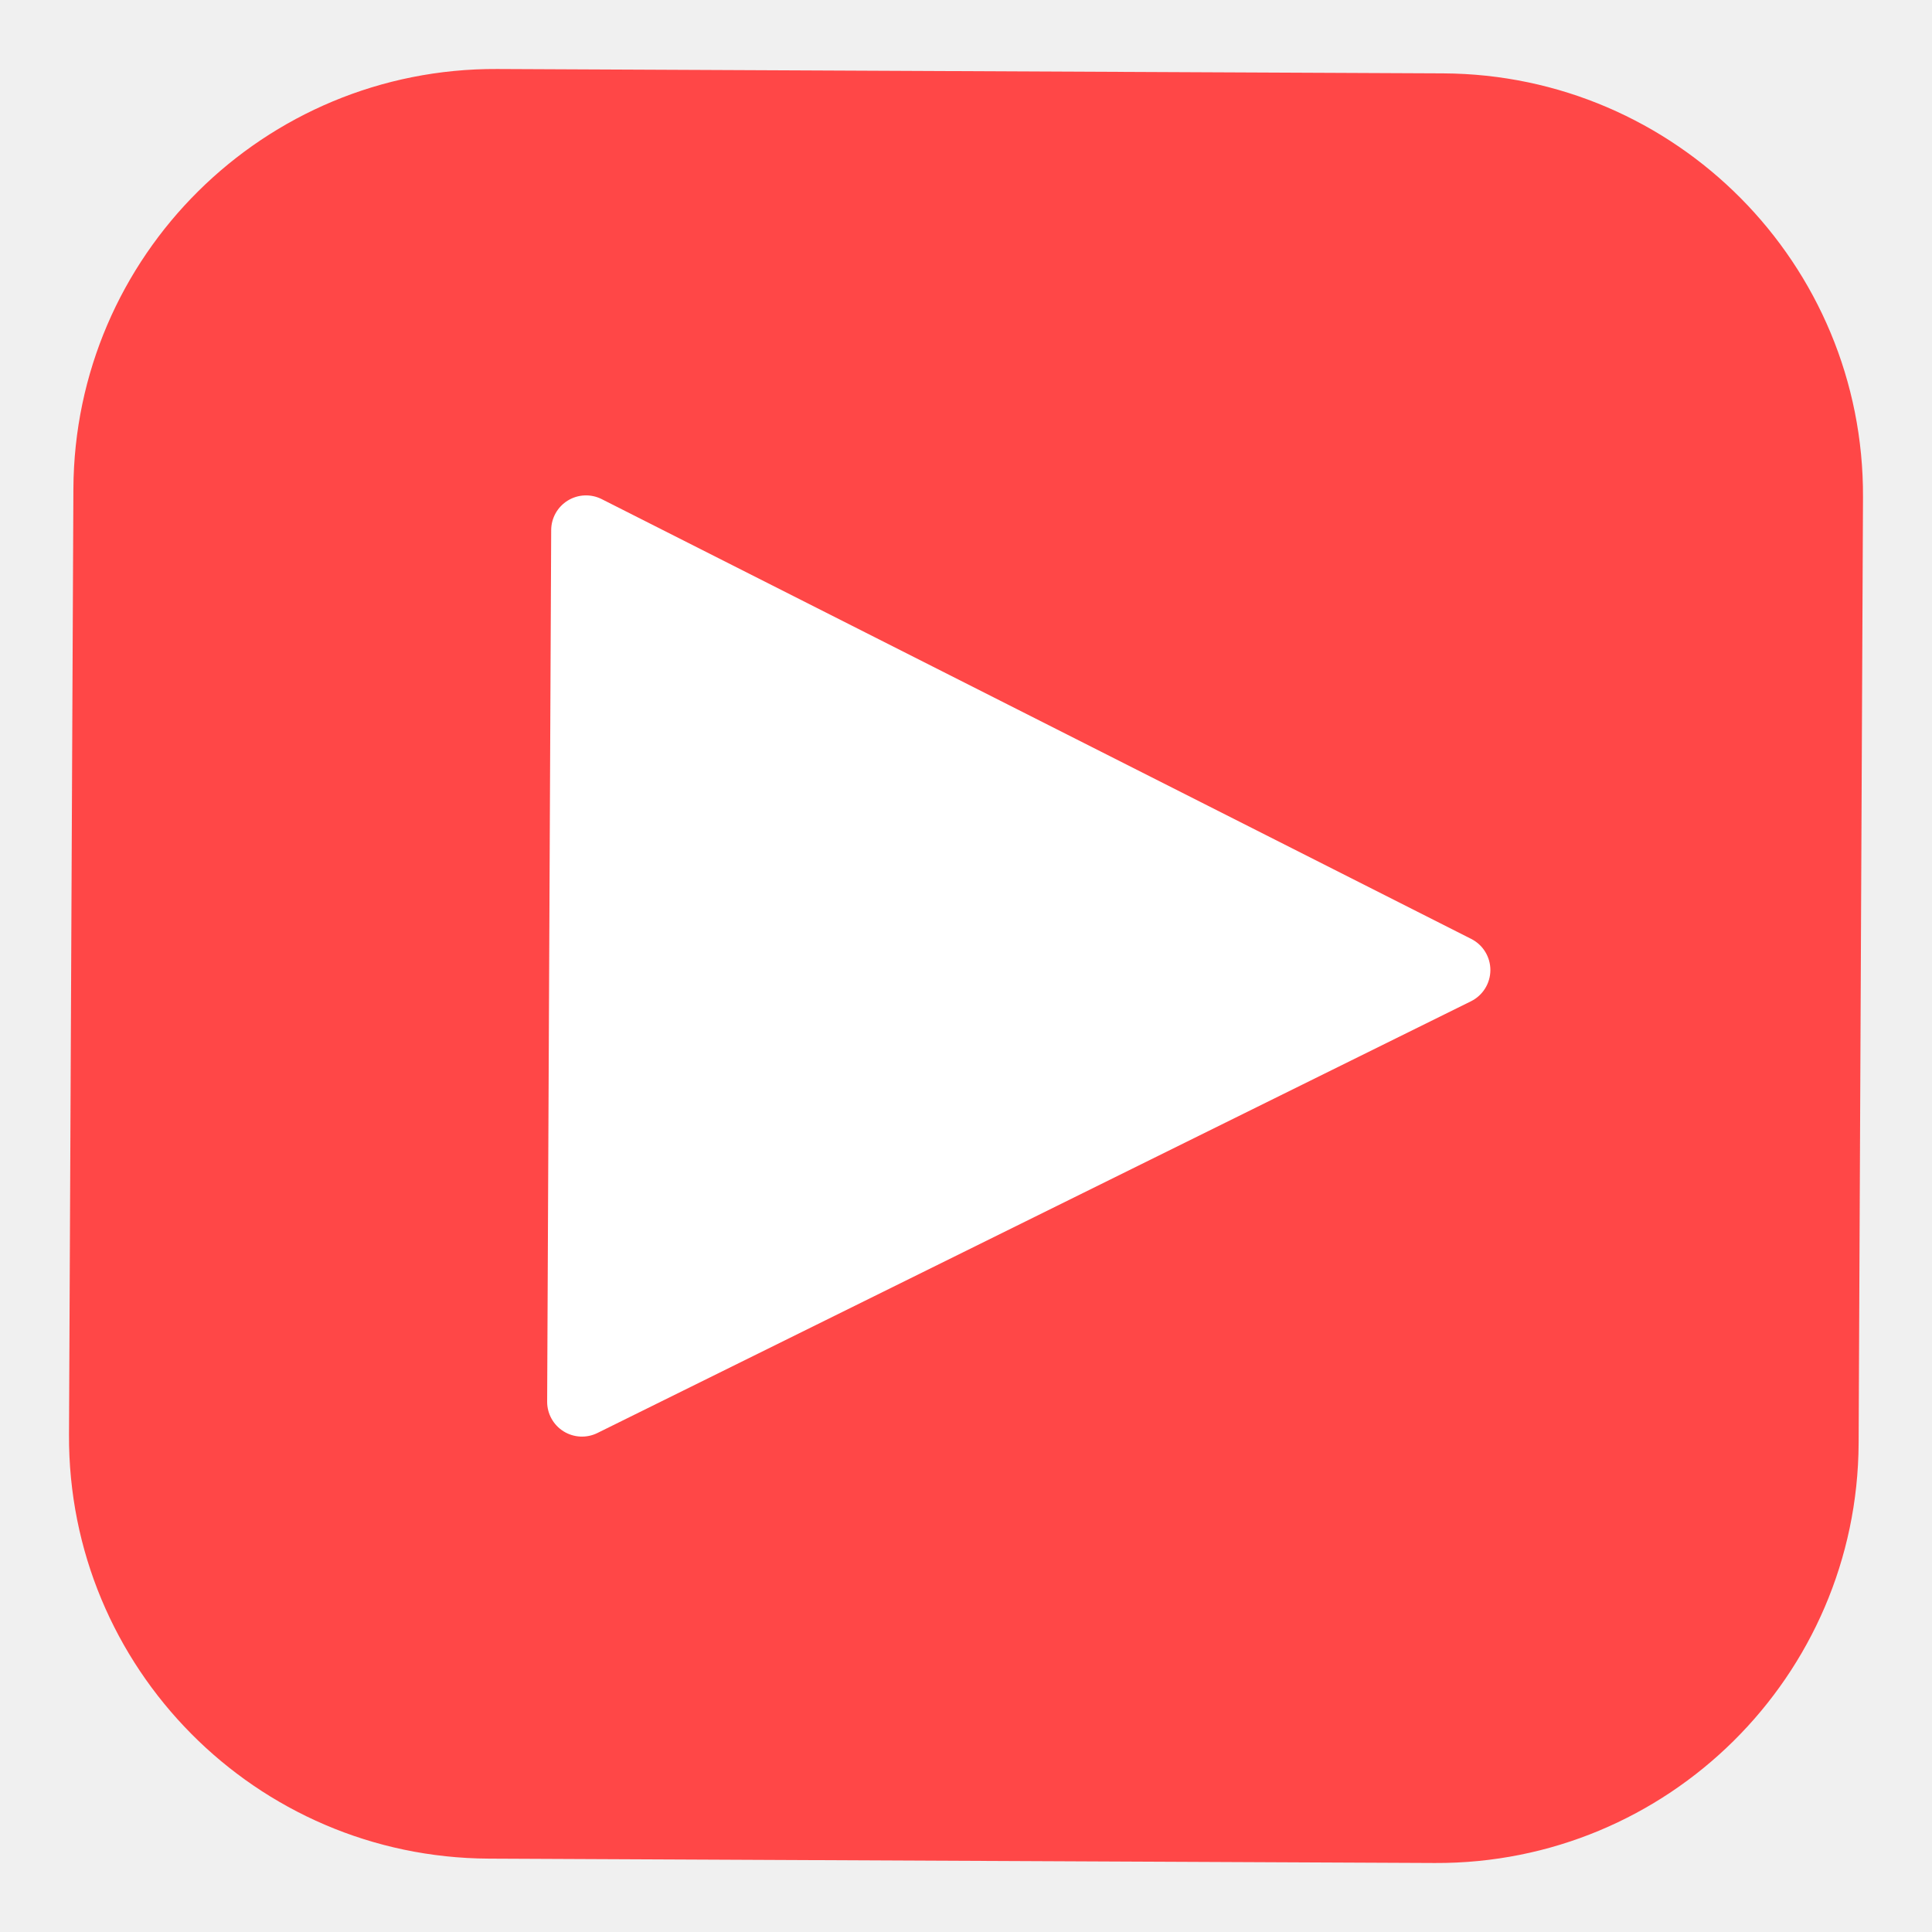
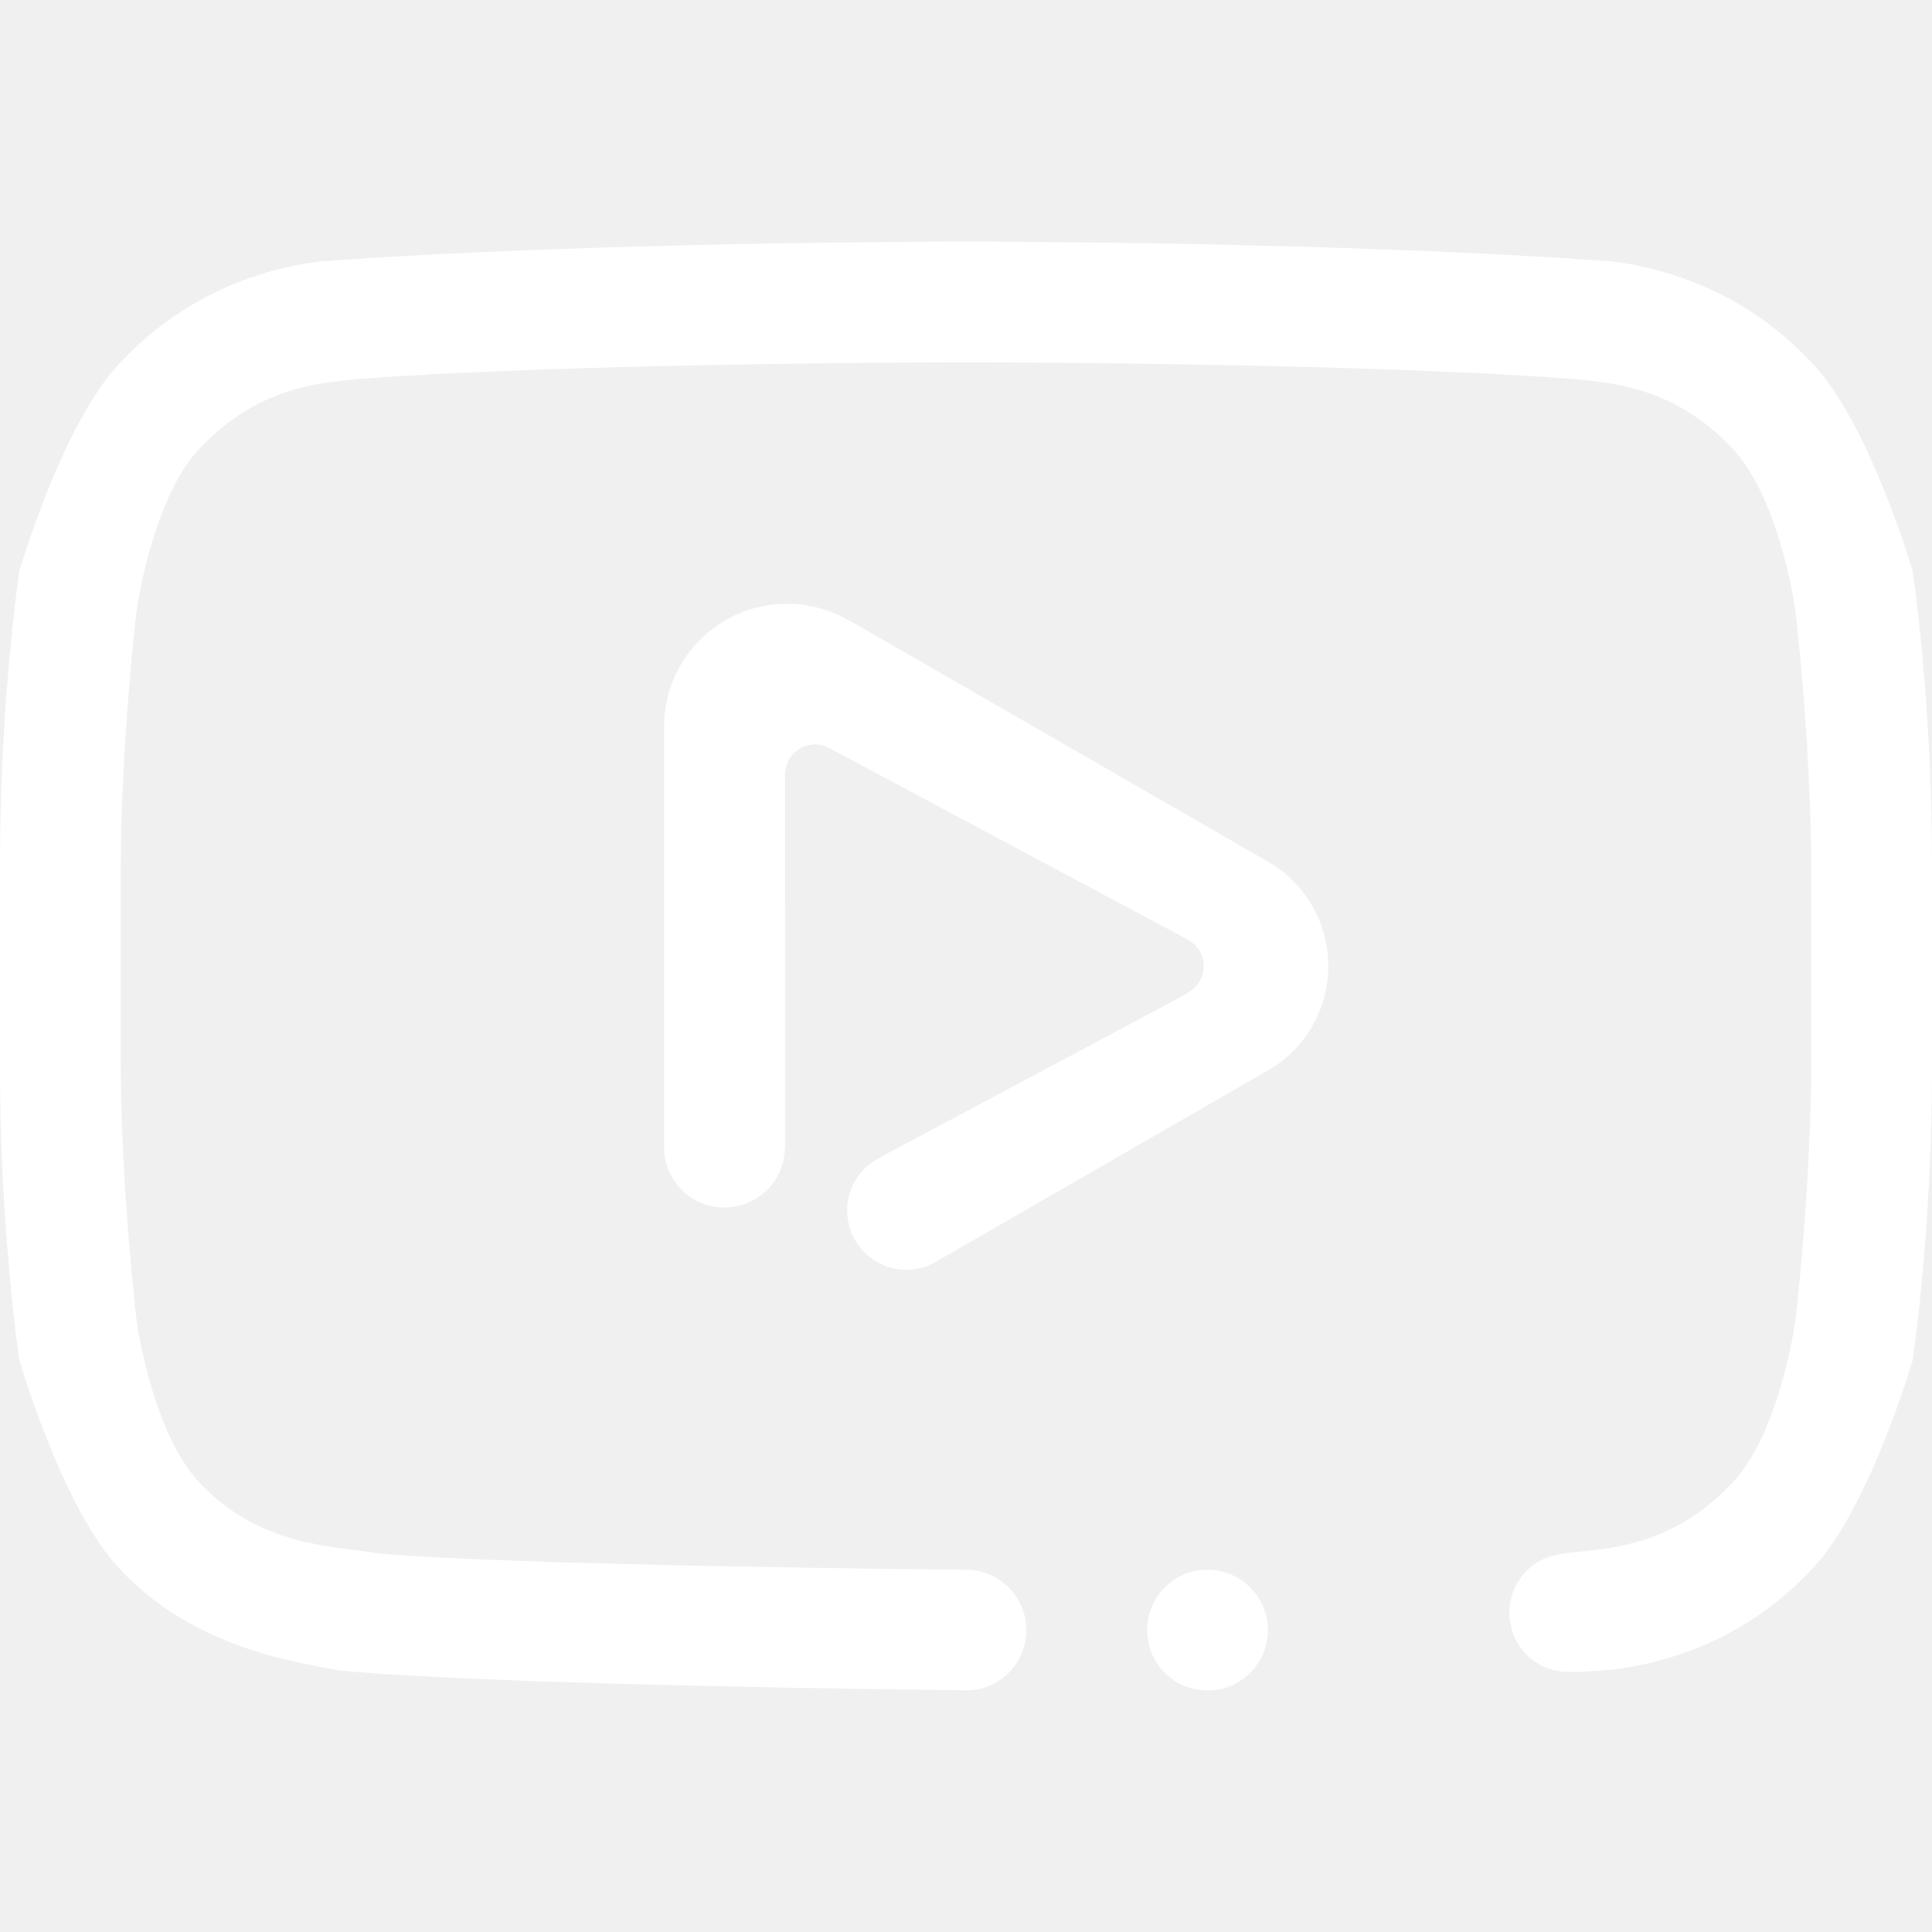
- <svg xmlns="http://www.w3.org/2000/svg" viewBox="0 0 700 700">
-   <g id="play_square">
-     <path d="M522.878,26.585,180.124,25A152.823,152.823,0,0,0,26.592,177.123L25.002,519.874A152.837,152.837,0,0,0,177.123,673.415l342.753,1.585a152.835,152.835,0,0,0,153.54-152.124l1.583-342.75A152.832,152.832,0,0,0,522.878,26.585Z" style="fill:#ff4747" />
-     <path d="M533.069,340.197,218.022,180.847a12.621,12.621,0,0,0-18.315,11.205l-1.464,315.777a12.621,12.621,0,0,0,18.21,11.375L532.961,362.78a12.626,12.626,0,0,0,.108-22.583Z" style="fill:#fff" />
-   </g>
+ <svg xmlns="http://www.w3.org/2000/svg" version="1.1" id="Layer_5" x="0px" y="0px" width="512px" height="512px" viewBox="0 0 512 512" enable-background="new 0 0 512 512" xml:space="preserve">
+   <path fill-rule="evenodd" clip-rule="evenodd" fill="#fff" d="M506.89,360.392c0,0-11.502,39.733-26.863,55.608  c-19.464,20.844-42.788,25.266-52.805,26.484c-3.282,0.25-6.673,0.461-10.064,0.672l-0.016-0.141  c-4.47,0.359-9.063-0.984-12.471-4.406c-6.212-6.188-6.212-16.258,0-22.445c2.813-2.82,6.462-4.164,10.135-4.43l-0.016-0.18  c0.539-0.039,1.109-0.07,1.633-0.109c8.29-1.008,26.355-1.094,42.491-18.319c12.721-13.109,16.846-42.891,16.846-42.891  s4.235-34.961,4.235-69.921v-48.801c0-34.96-4.235-69.944-4.235-69.944s-4.125-29.777-16.846-42.89  c-16.136-17.207-34.201-17.297-42.491-18.301c-59.337-4.375-160.438-4.359-160.438-4.359s-101.086-0.016-160.423,4.359  c-8.291,1.004-26.355,1.094-42.483,18.301c-12.705,13.113-16.847,42.89-16.847,42.89c-0.008,0-4.235,34.984-4.235,69.944v48.801  c0,34.96,4.235,69.921,4.235,69.921c-0.008,0,4.142,29.781,16.847,42.891c16.127,17.226,37.318,16.687,46.757,18.483  C133.763,414.922,255.984,416,255.984,416c8.845,0,16.002,7.172,16.002,16c0,8.844-7.157,16-16.002,16  c-0.266,0-0.523-0.047-0.789-0.062c-10.103-0.109-126.113-1.406-165.283-5.258c-11.392-2.195-38.467-5.836-57.954-26.68  c-15.362-15.875-26.84-55.608-26.84-55.608S0,326.071,0,283.736v-55.683c0-42.336,5.118-76.671,5.118-76.671  s11.478-39.503,26.84-55.363c19.487-20.843,42.795-25.507,52.805-26.726C156.422,64,255.891,64,255.891,64h0.219  c0,0,99.469,0,171.112,5.293c10.017,1.219,33.341,5.883,52.805,26.726c15.361,15.859,26.863,55.363,26.863,55.363  s5.11,34.335,5.11,76.671v55.683C512,326.071,506.89,360.392,506.89,360.392L506.89,360.392z M320.002,416  c8.845,0,16.002,7.172,16.002,16c0,8.844-7.157,16-16.002,16S304,440.844,304,432C304,423.172,311.157,416,320.002,416L320.002,416z   M248.468,334.142l-0.148,0.078c-2.368,1.438-5.11,2.297-8.072,2.297c-8.697,0-15.752-7.055-15.752-15.75  c0-6.062,3.461-11.266,8.486-13.905l-0.016-0.016l81.614-43.523c-0.047-0.039-0.18-0.07-0.102-0.109  c2.673-1.289,4.517-4.035,4.517-7.211c0-2.906-1.609-5.453-3.931-6.836l-95.538-51.054c-1.11-0.555-2.258-0.844-3.532-0.844  c-4.274,0-7.681,3.355-7.916,7.535l0.016,99.042h-0.125c0,0.055,0.023,0.109,0.023,0.164c0,8.843-7.181,15.999-16.01,15.999  c-8.845,0-16.002-7.156-16.002-15.999c0-0.023,0-0.023,0-0.039V192.569c0-17.976,14.588-32.558,32.567-32.558  c6.149,0,11.893,1.703,16.792,4.664c0.195,0.105,0.266,0.07,0.43,0.141l110.376,63.597c2.336,1.363,4.492,2.976,6.485,4.968  c12.502,12.504,12.502,32.762,0,45.262c-1.837,1.828-3.86,3.359-5.978,4.664l-87.537,50.444  C248.897,333.892,248.679,334.001,248.468,334.142L248.468,334.142z" />
</svg>
